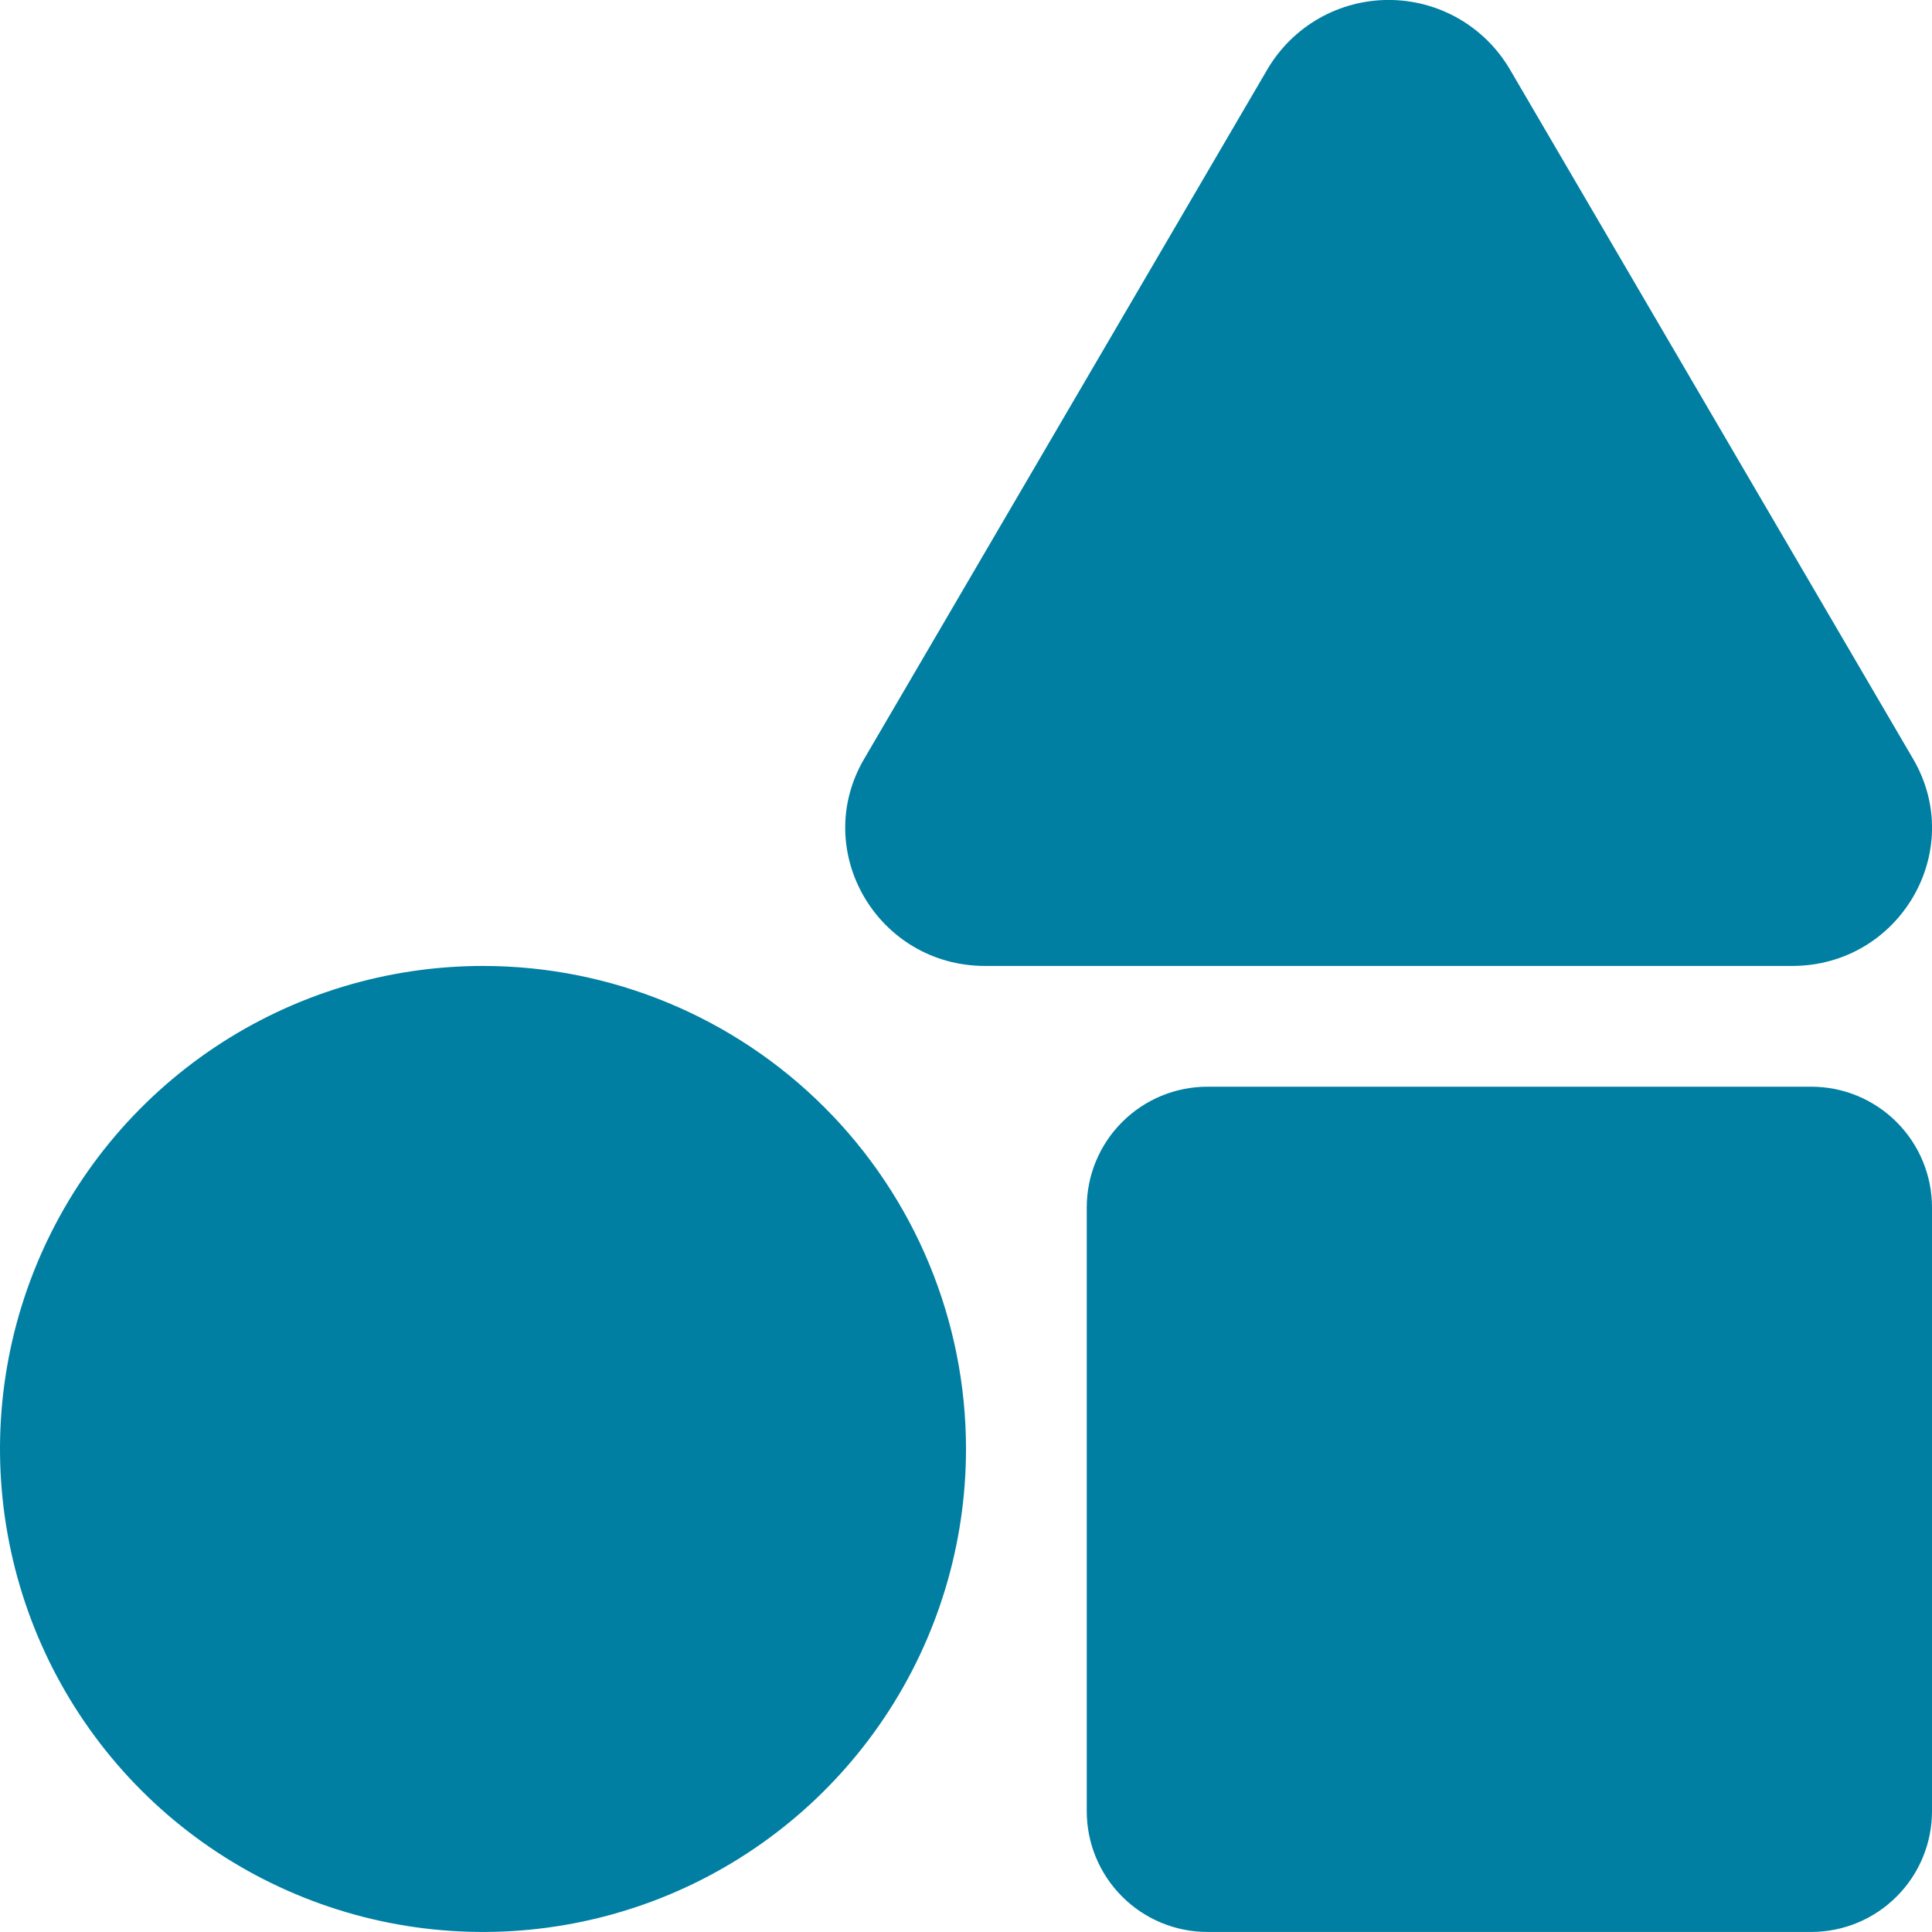
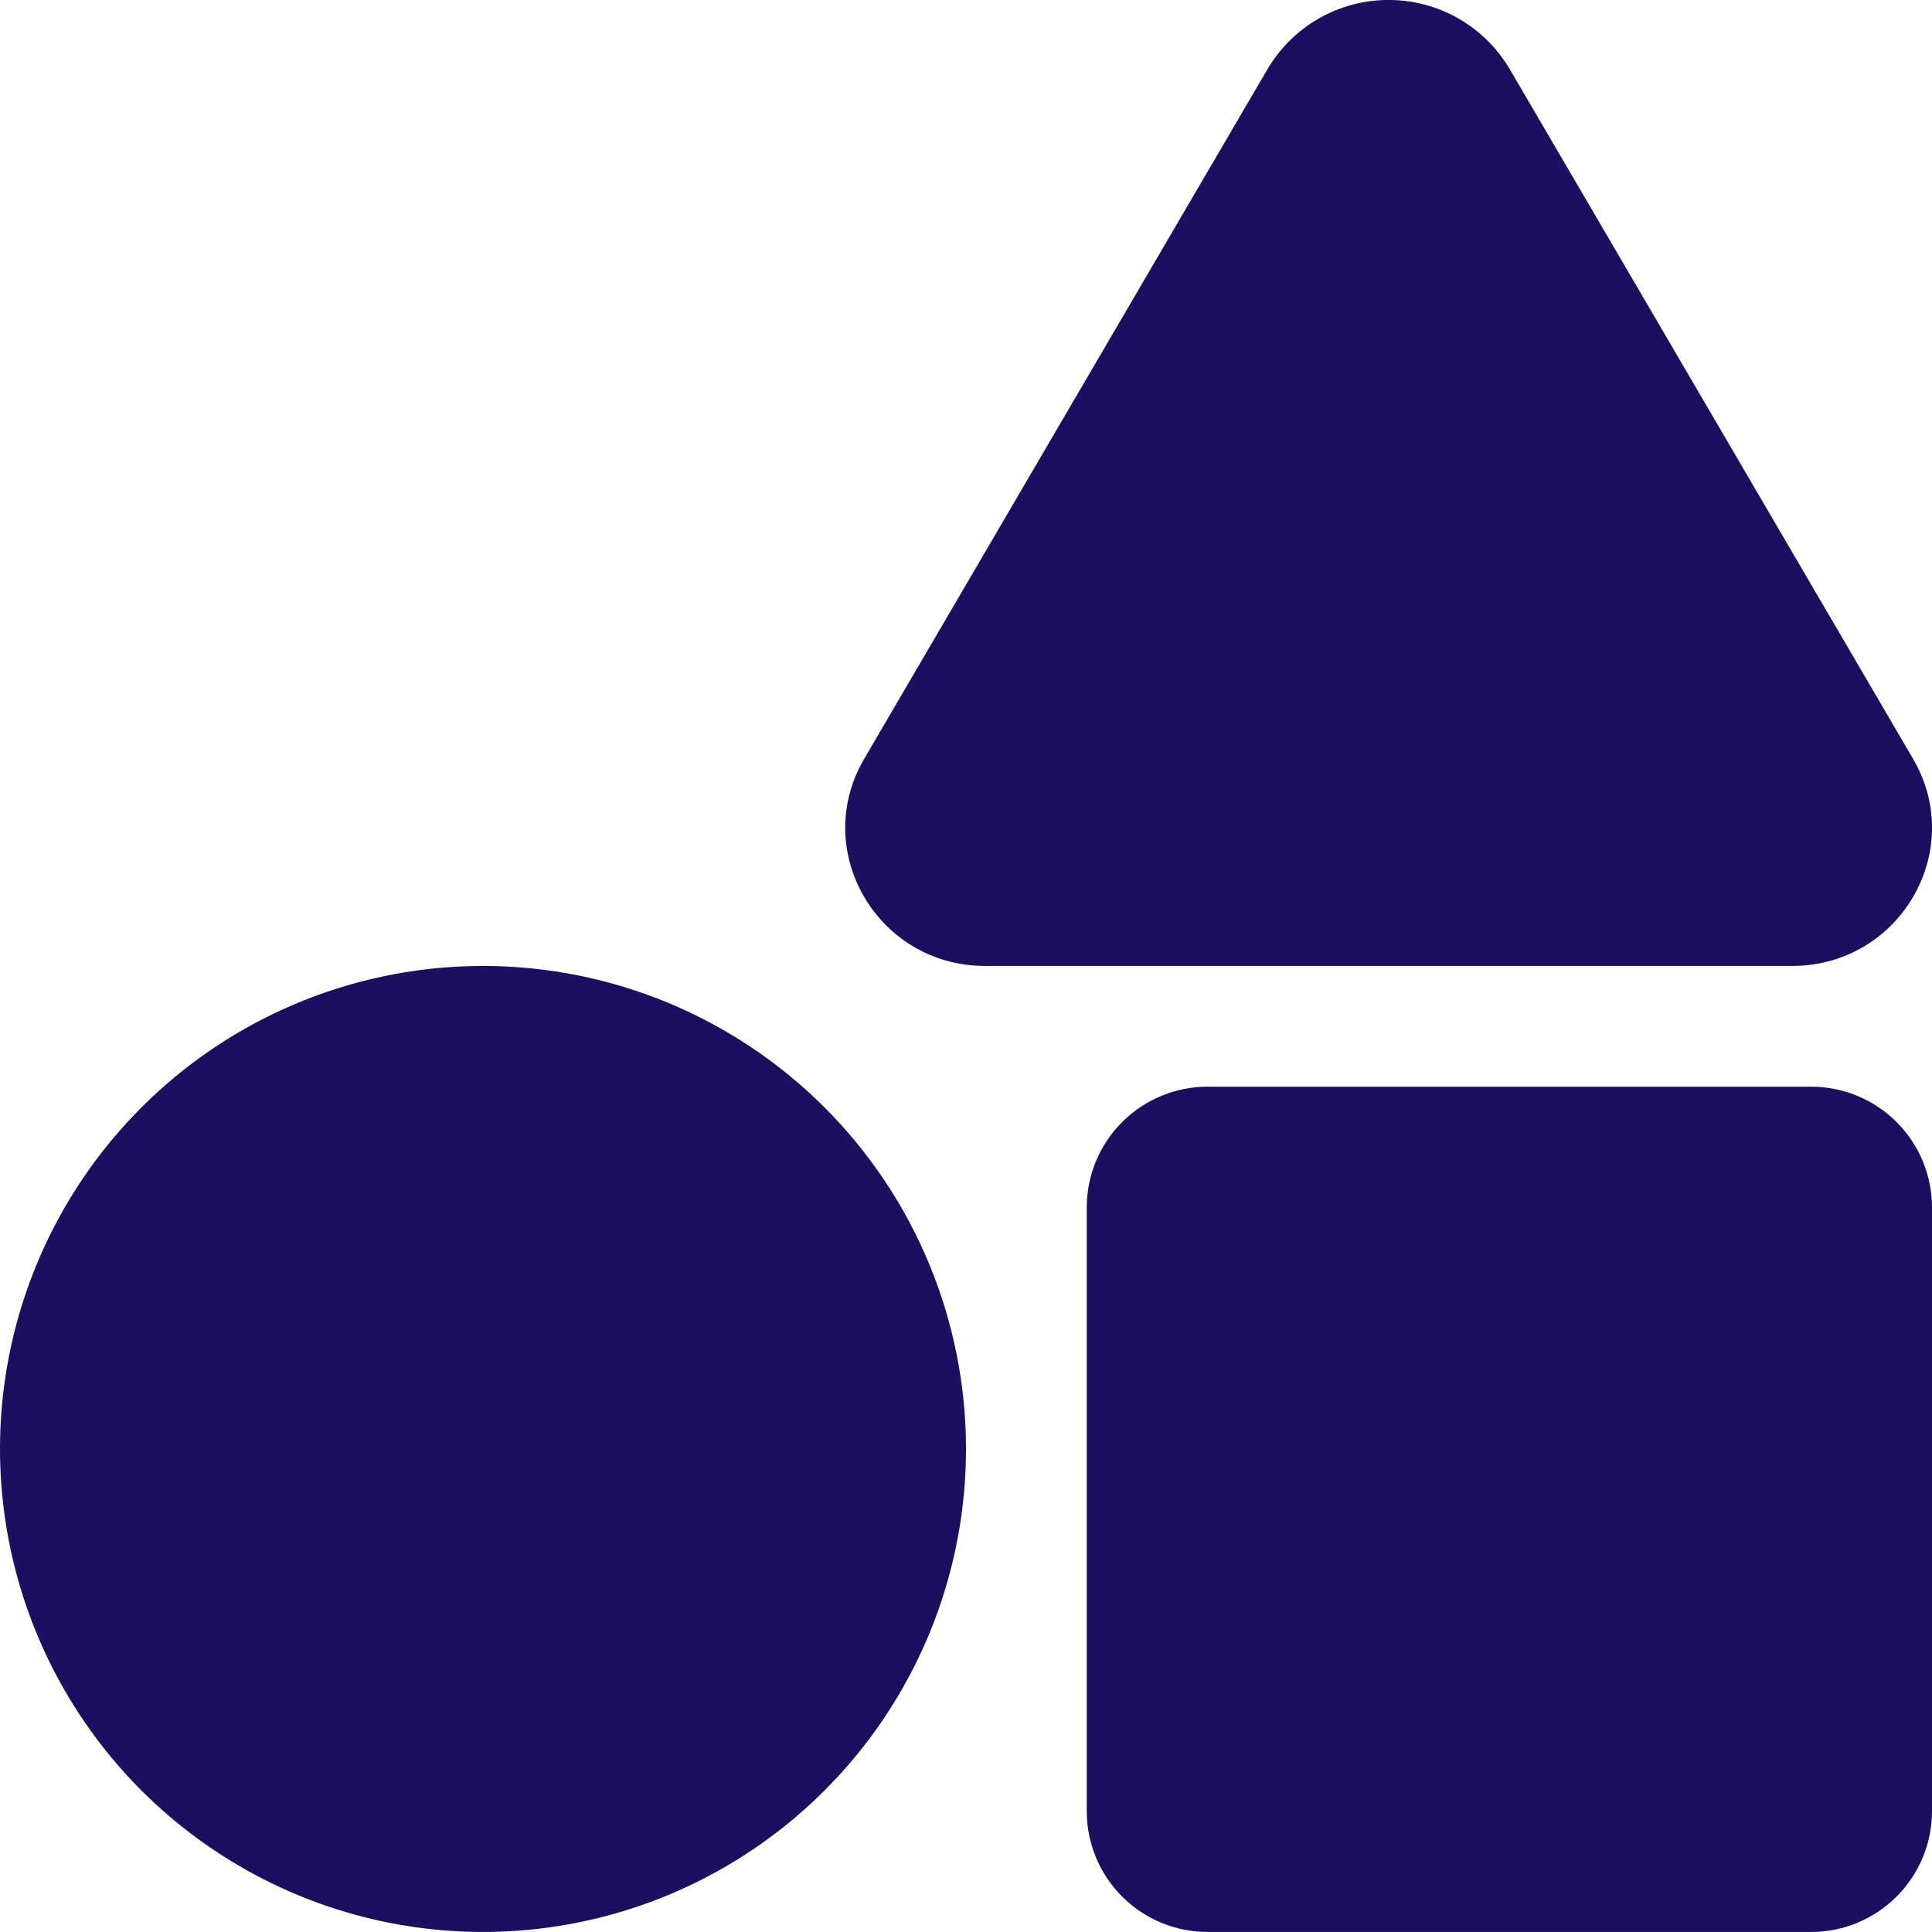
<svg xmlns="http://www.w3.org/2000/svg" width="38" height="38" viewBox="0 0 38 38" fill="none">
-   <path d="M9.5 18.999C7.621 18.999 5.784 19.556 4.222 20.6C2.66 21.644 1.442 23.128 0.723 24.864C0.004 26.599 -0.184 28.51 0.183 30.352C0.549 32.195 1.454 33.888 2.782 35.217C4.111 36.545 5.804 37.45 7.647 37.817C9.489 38.183 11.4 37.995 13.136 37.276C14.871 36.557 16.355 35.339 17.399 33.777C18.443 32.215 19 30.378 19 28.499C19 25.98 17.999 23.563 16.218 21.782C14.436 20 12.02 18.999 9.5 18.999ZM37.629 14.928L29.693 1.357C29.448 0.943 29.1 0.6 28.683 0.362C28.265 0.124 27.793 -0.001 27.312 -0.001C26.832 -0.001 26.36 0.124 25.942 0.362C25.525 0.6 25.177 0.943 24.932 1.357L16.996 14.928C15.939 16.737 17.262 18.999 19.378 18.999H35.247C37.363 18.999 38.686 16.737 37.629 14.928ZM35.625 21.374H23.75C23.12 21.374 22.516 21.624 22.071 22.07C21.625 22.515 21.375 23.119 21.375 23.749V35.624C21.375 36.254 21.625 36.858 22.071 37.303C22.516 37.749 23.12 37.999 23.75 37.999H35.625C36.255 37.999 36.859 37.749 37.304 37.303C37.75 36.858 38 36.254 38 35.624V23.749C38 23.119 37.75 22.515 37.304 22.07C36.859 21.624 36.255 21.374 35.625 21.374Z" fill="#007FA2" />
+   <path d="M9.5 18.999C7.621 18.999 5.784 19.556 4.222 20.6C2.66 21.644 1.442 23.128 0.723 24.864C0.004 26.599 -0.184 28.51 0.183 30.352C0.549 32.195 1.454 33.888 2.782 35.217C4.111 36.545 5.804 37.45 7.647 37.817C9.489 38.183 11.4 37.995 13.136 37.276C14.871 36.557 16.355 35.339 17.399 33.777C18.443 32.215 19 30.378 19 28.499C19 25.98 17.999 23.563 16.218 21.782C14.436 20 12.02 18.999 9.5 18.999ZM37.629 14.928L29.693 1.357C29.448 0.943 29.1 0.6 28.683 0.362C28.265 0.124 27.793 -0.001 27.312 -0.001C26.832 -0.001 26.36 0.124 25.942 0.362C25.525 0.6 25.177 0.943 24.932 1.357L16.996 14.928C15.939 16.737 17.262 18.999 19.378 18.999H35.247C37.363 18.999 38.686 16.737 37.629 14.928ZM35.625 21.374H23.75C23.12 21.374 22.516 21.624 22.071 22.07C21.625 22.515 21.375 23.119 21.375 23.749V35.624C21.375 36.254 21.625 36.858 22.071 37.303C22.516 37.749 23.12 37.999 23.75 37.999H35.625C36.255 37.999 36.859 37.749 37.304 37.303C37.75 36.858 38 36.254 38 35.624V23.749C38 23.119 37.75 22.515 37.304 22.07C36.859 21.624 36.255 21.374 35.625 21.374Z" fill="#1C0F5F" />
</svg>
